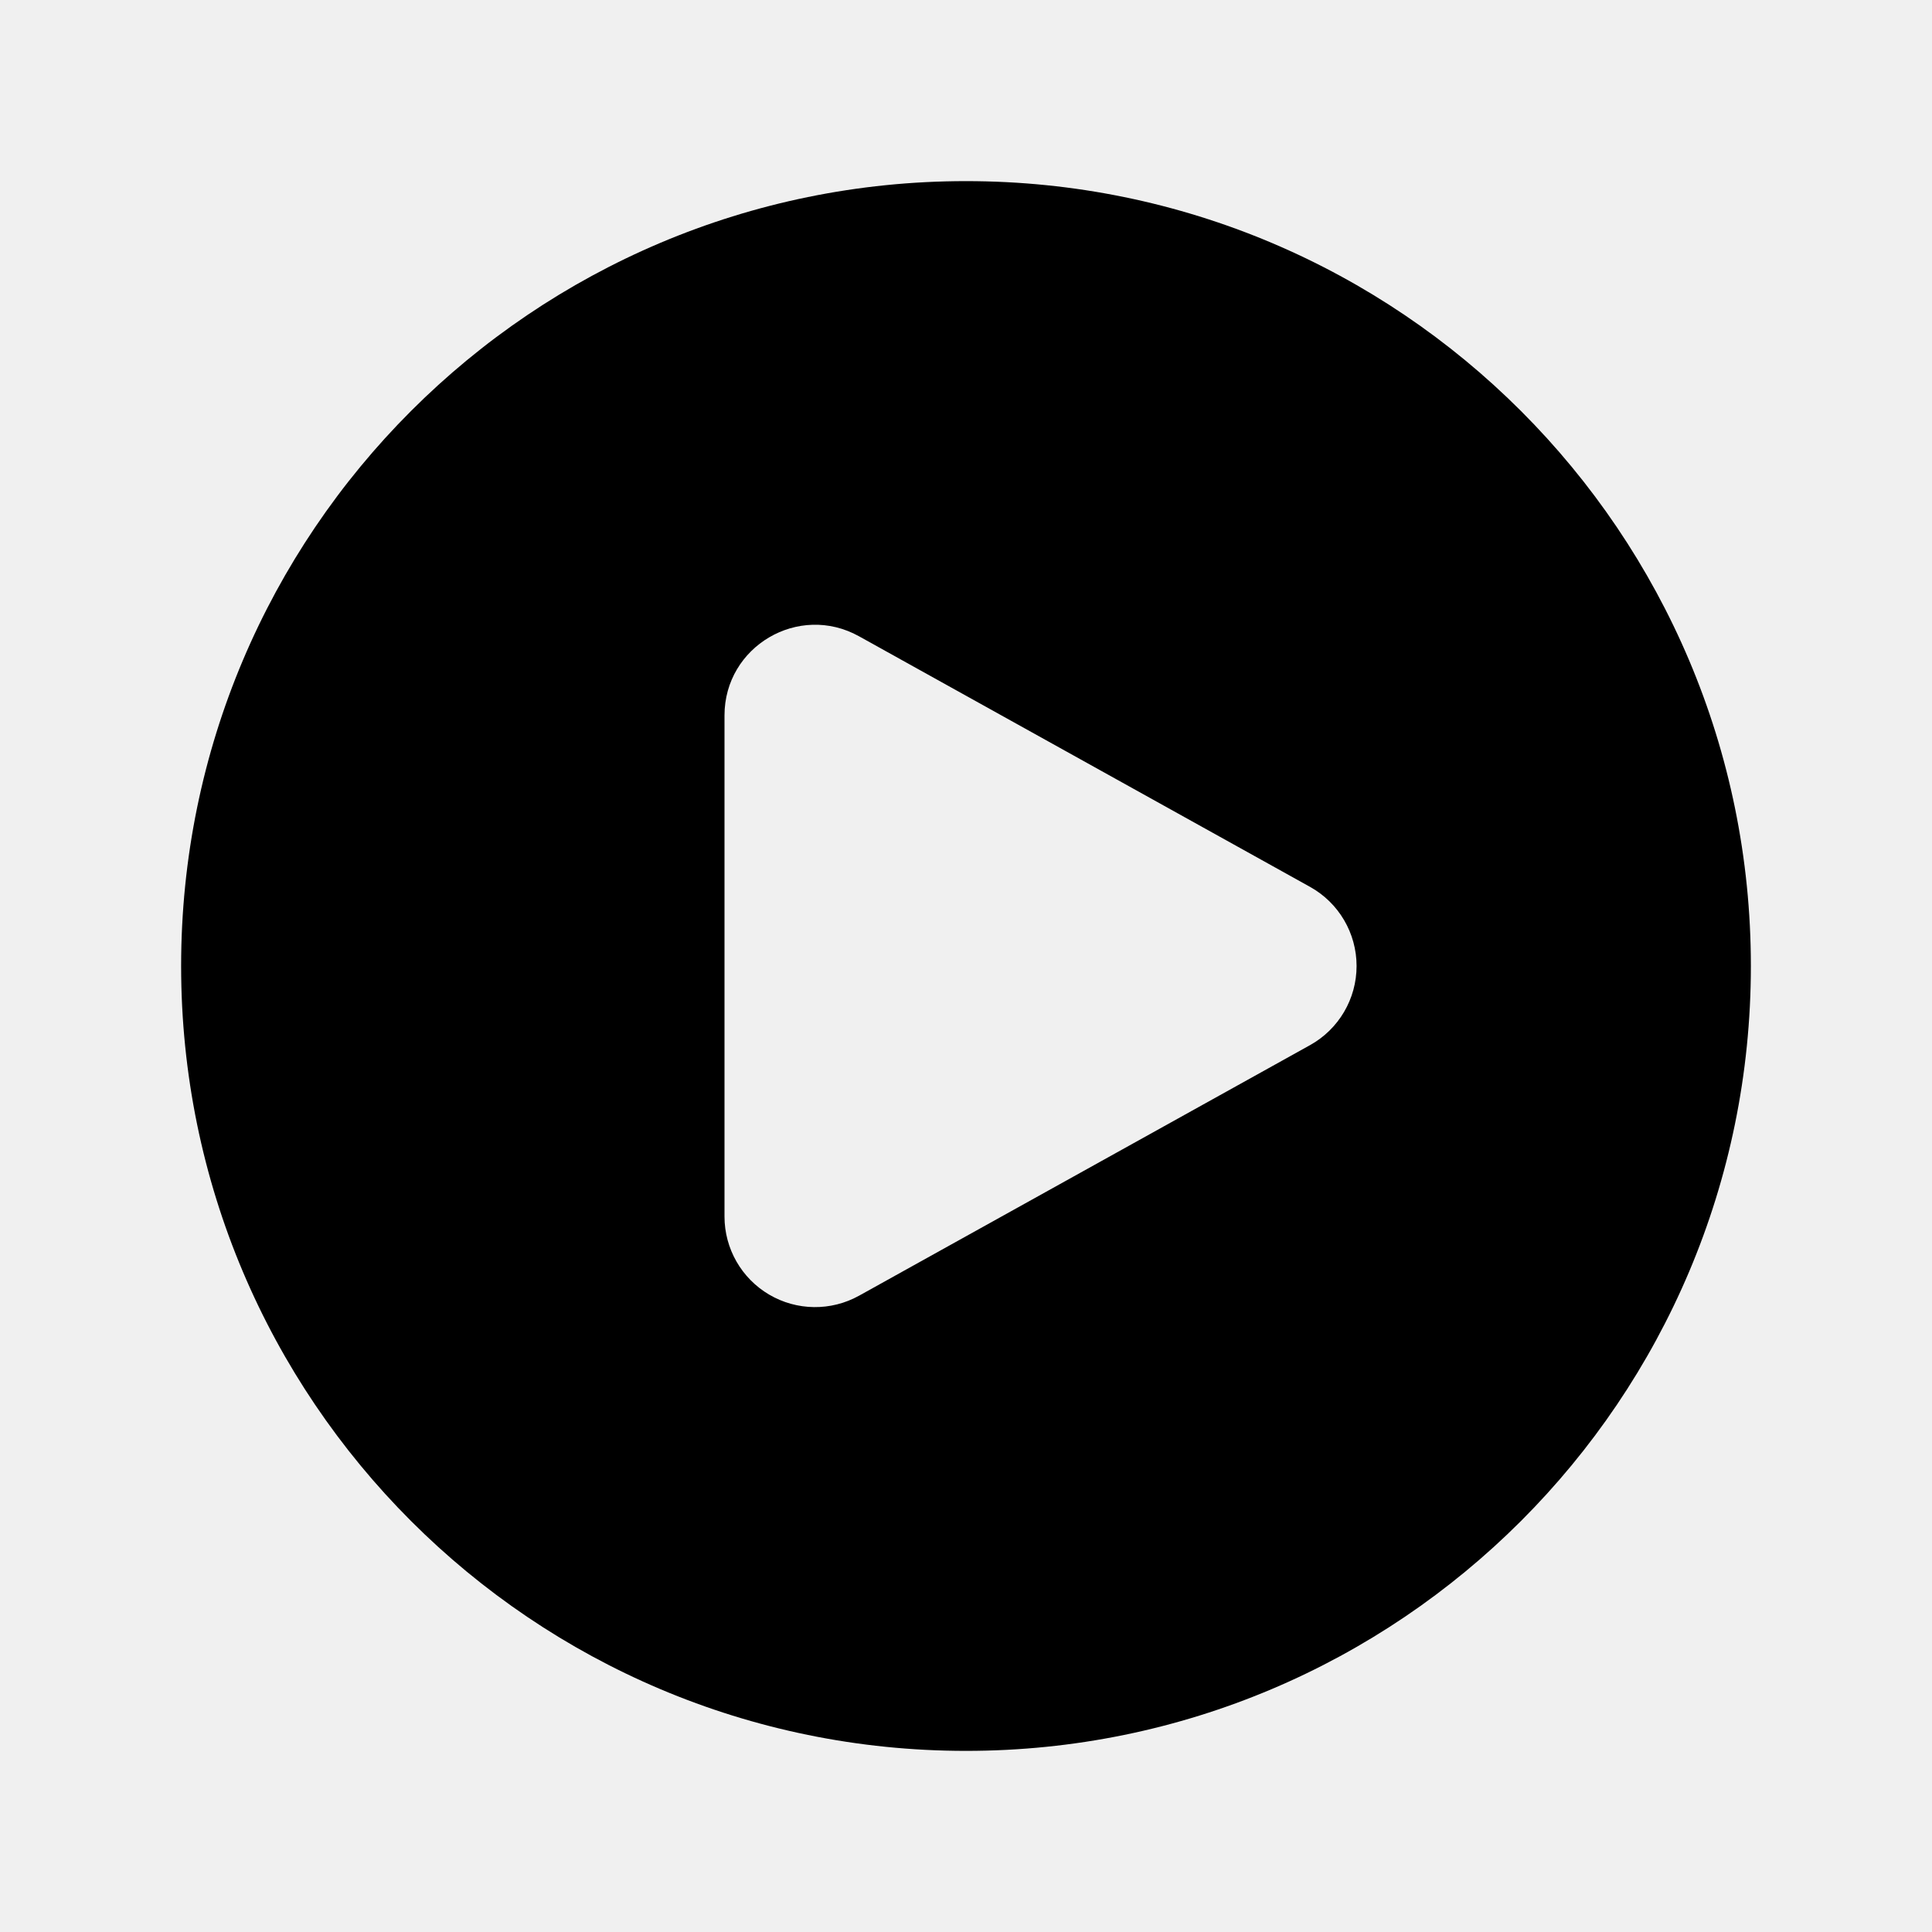
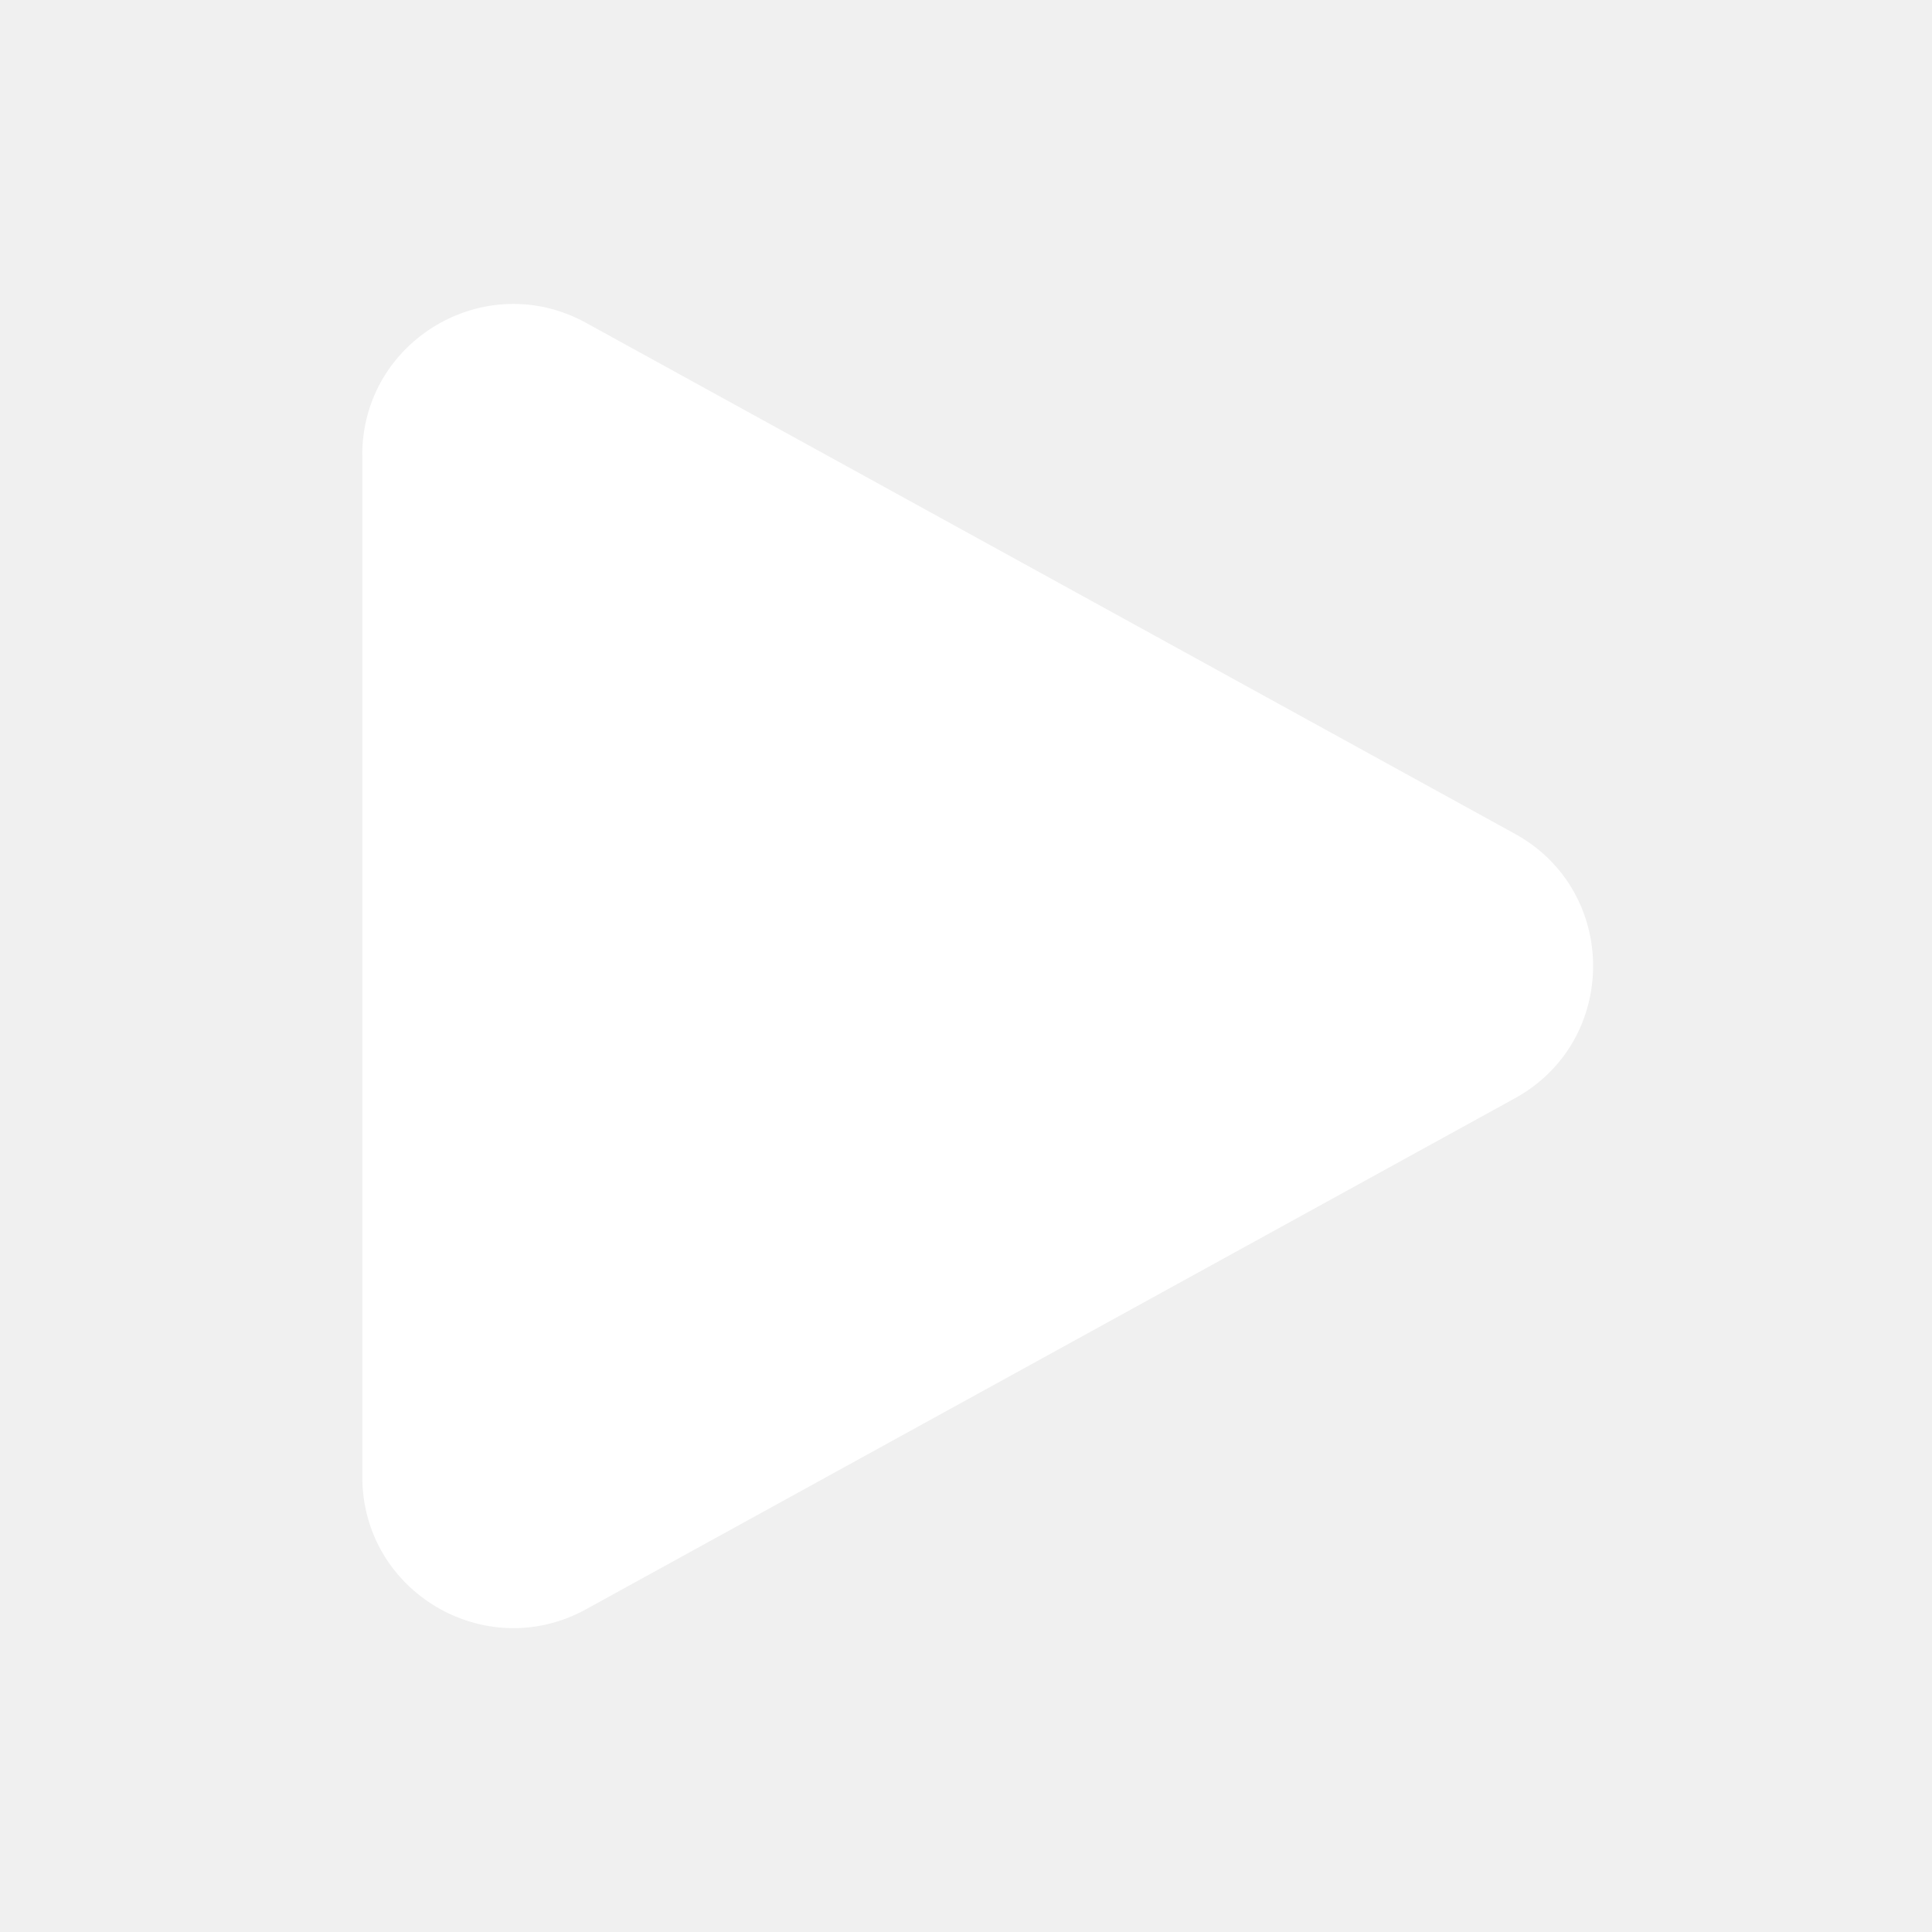
- <svg xmlns="http://www.w3.org/2000/svg" viewBox="0 0 24 24" fill="currentColor" aria-hidden="true" class="h-6 w-6 text-zinc-900">
-   <path fill-rule="evenodd" d="M2.25 12c0-5.385 4.365-9.75 9.75-9.75s9.75 4.365 9.75 9.75-4.365 9.75-9.75 9.75S2.25 17.385 2.25 12zm14.024-.983a1.125 1.125 0 010 1.966l-5.603 3.113A1.125 1.125 0 019 15.113V8.887c0-.857.921-1.4 1.671-.983l5.603 3.113z" clip-rule="evenodd" />
+ <svg xmlns="http://www.w3.org/2000/svg" viewBox="0 0 24 24" fill="#fff">
+   <path fill-rule="evenodd" d="M4.5 5.653c0-1.426 1.529-2.33 2.779-1.643l11.54 6.348c1.295.712 1.295 2.573 0 3.285L7.28 19.991c-1.25.687-2.779-.217-2.779-1.643V5.653z" clip-rule="evenodd" />
</svg>
